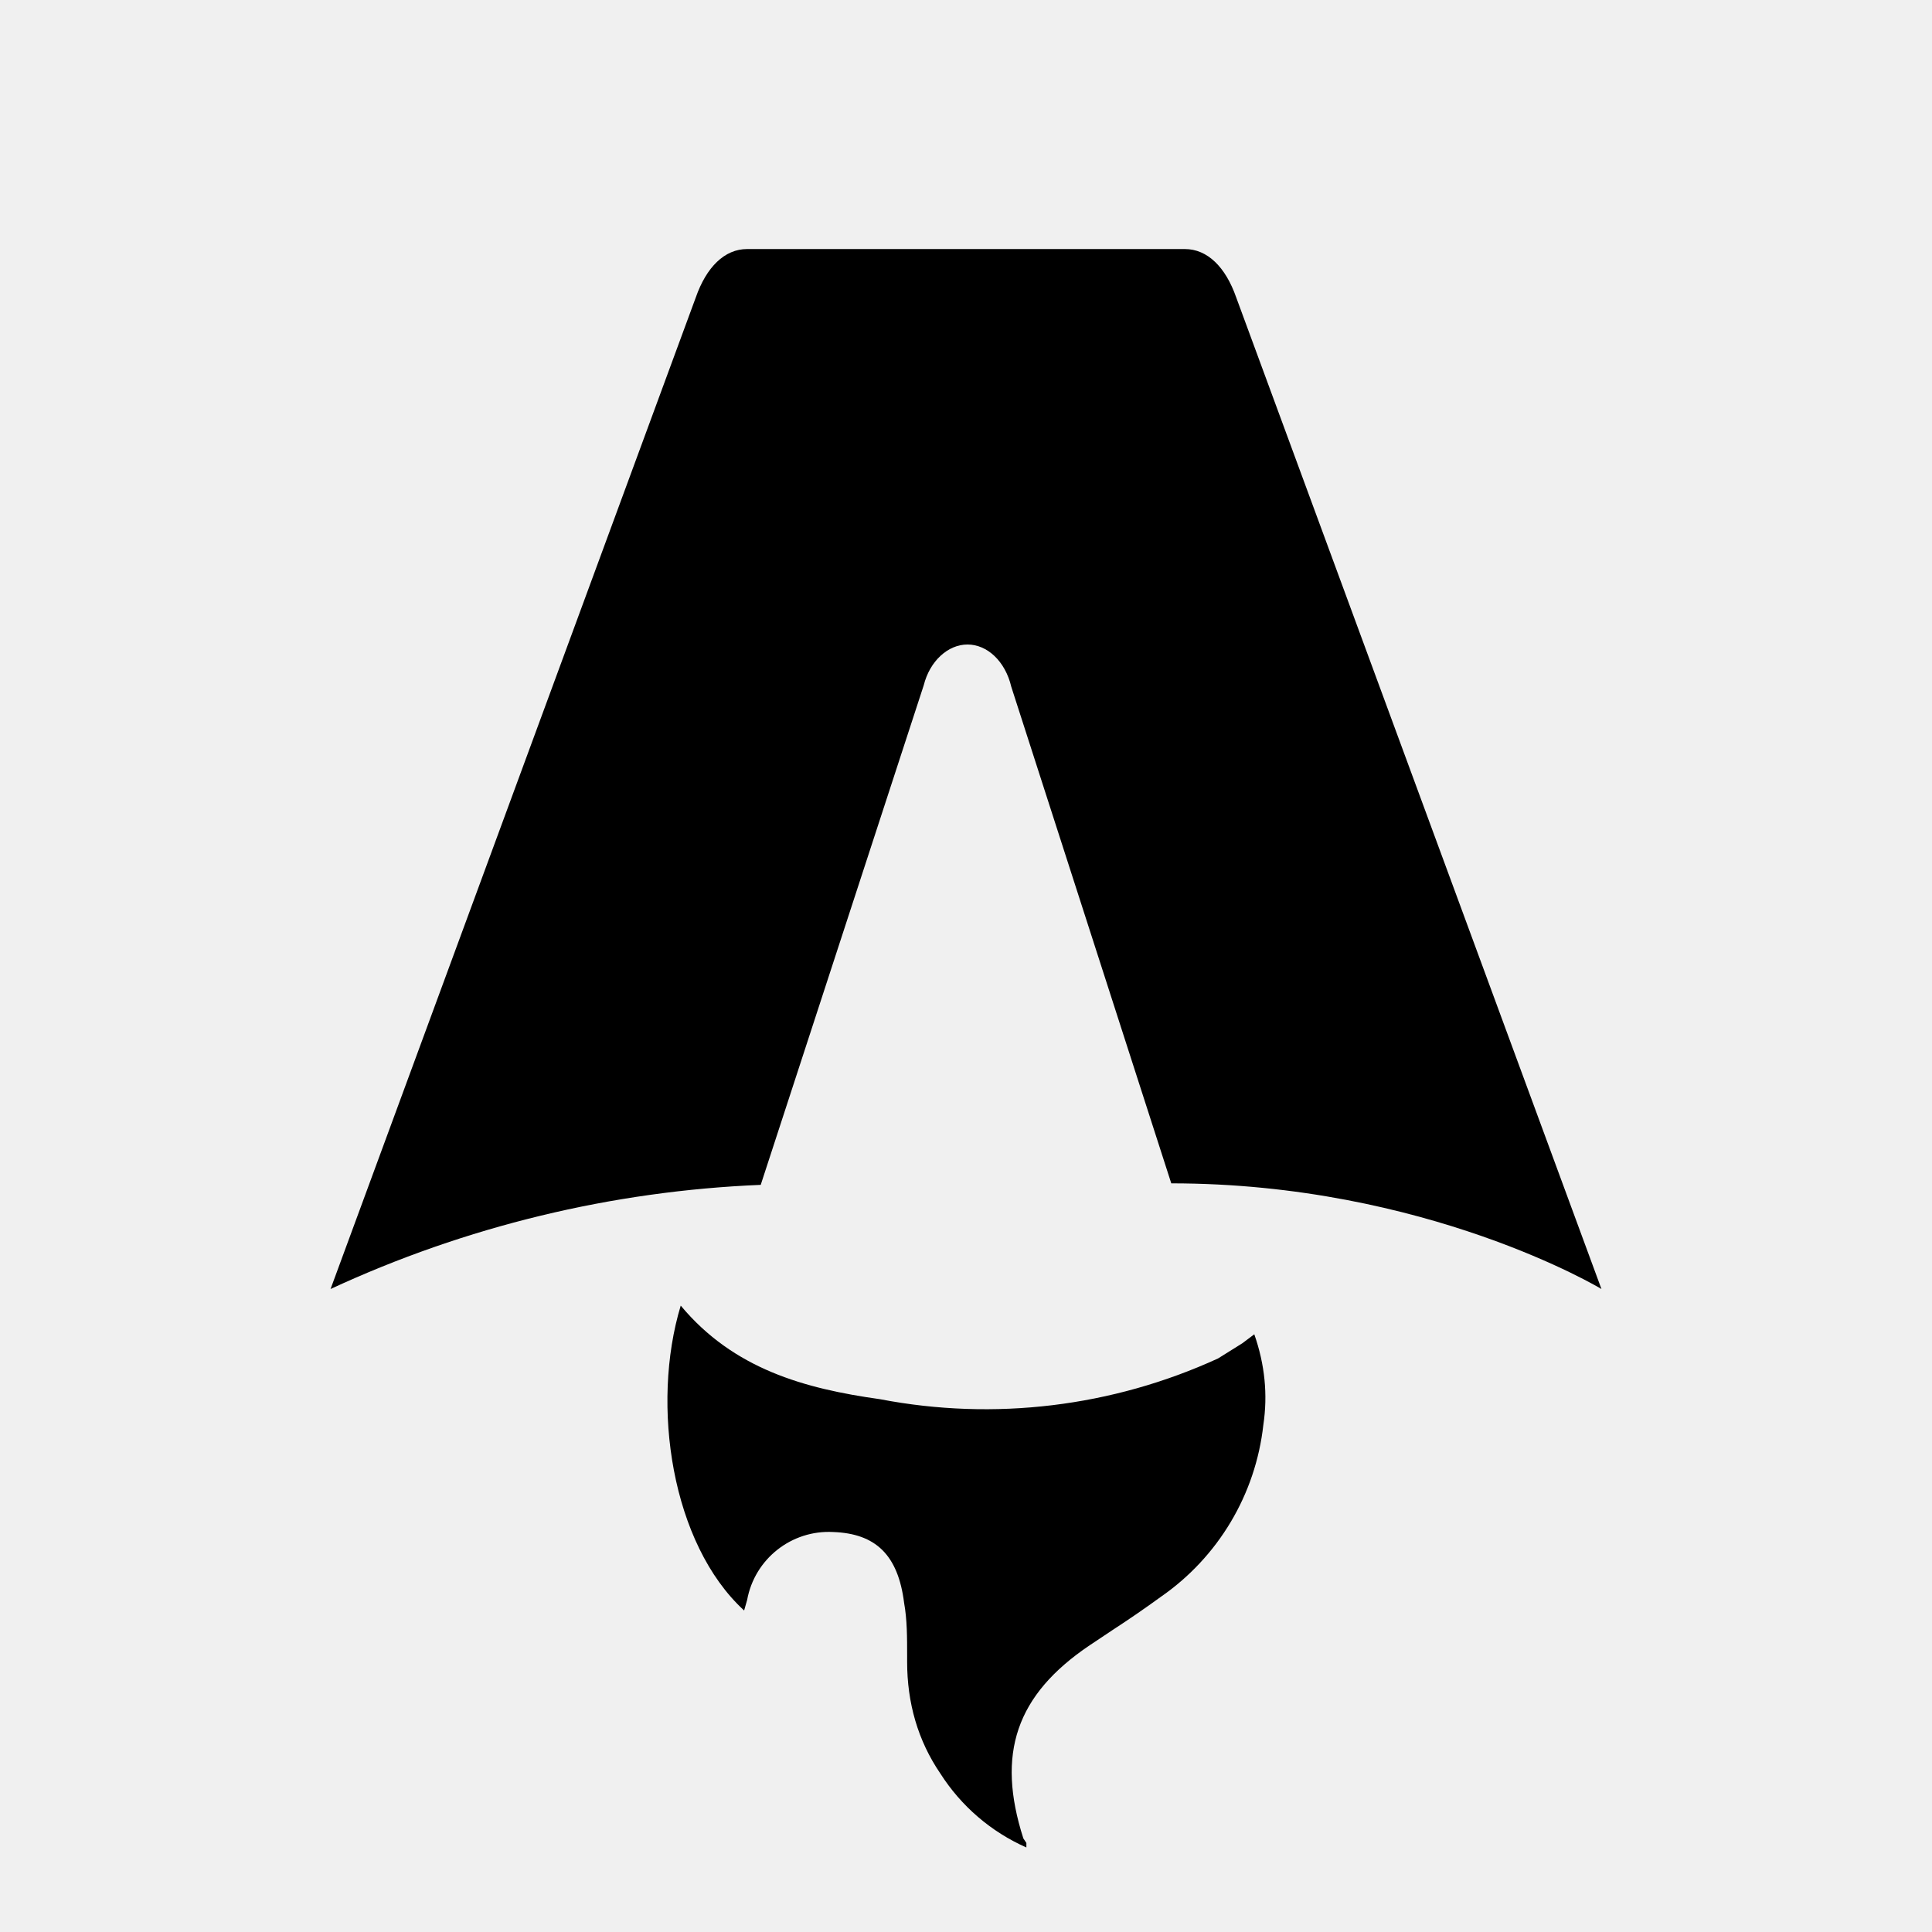
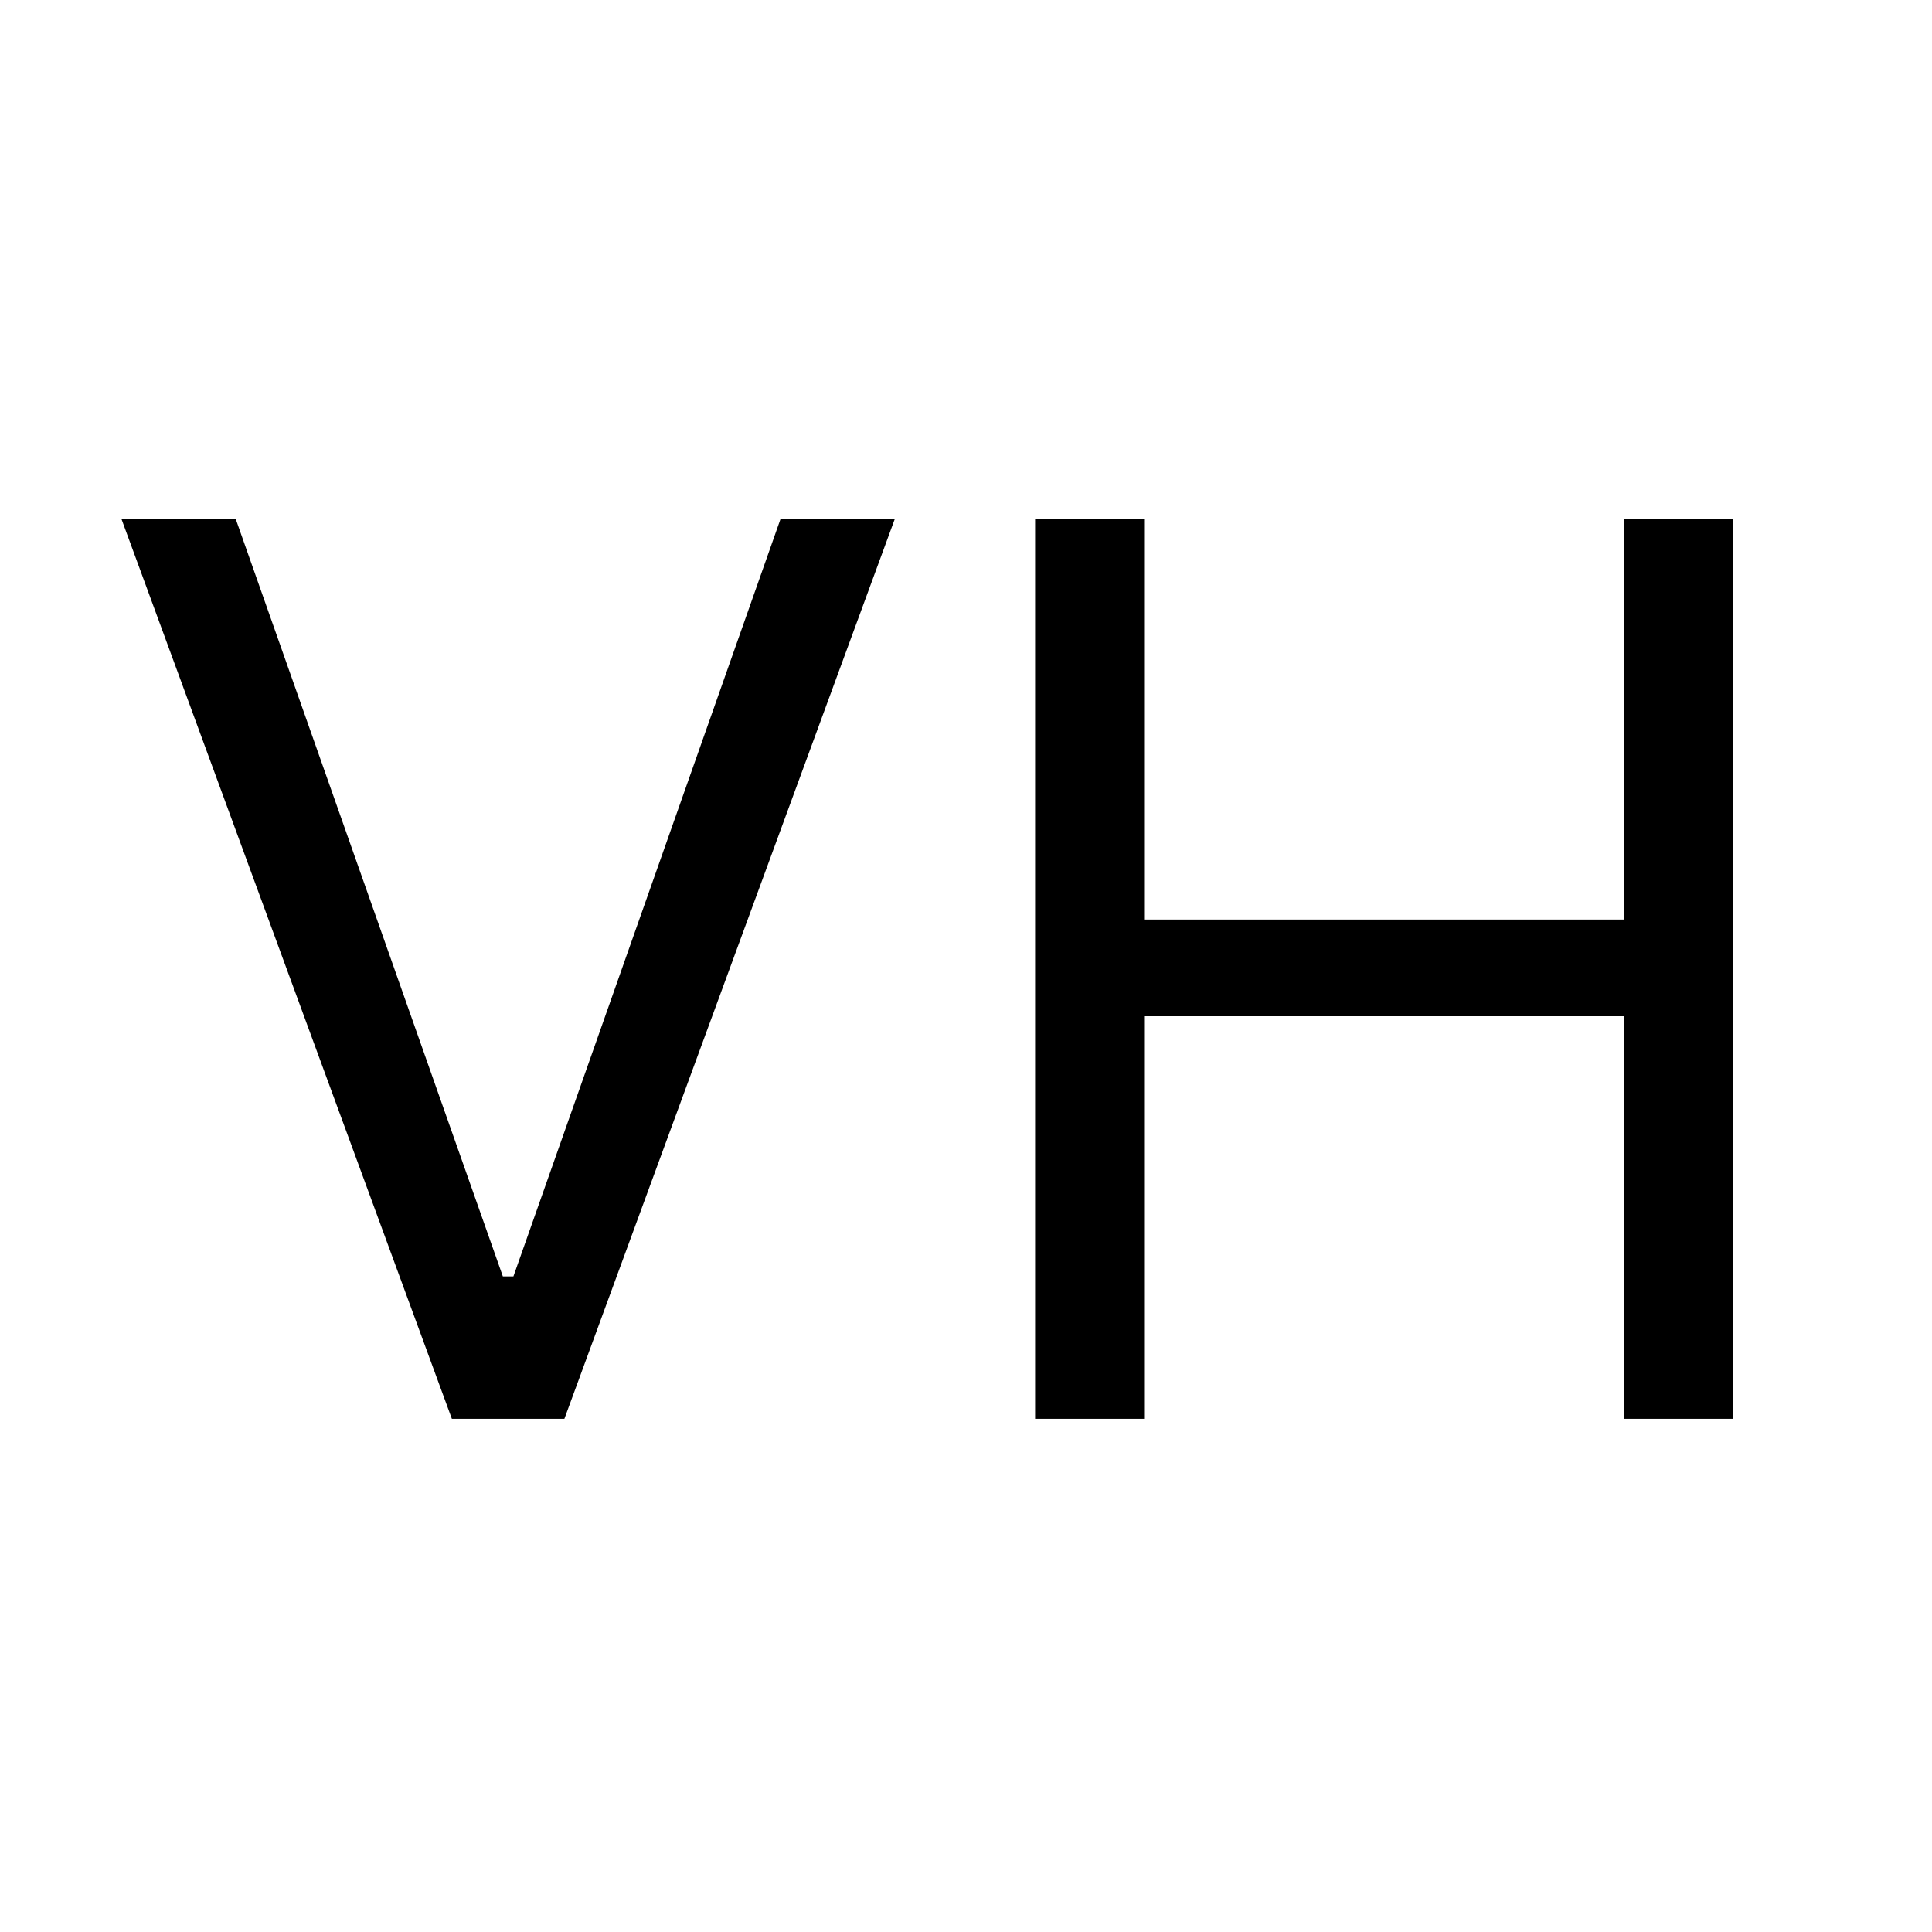
- <svg xmlns="http://www.w3.org/2000/svg" fill="none" viewBox="0 0 128 128">
-   <path d="M50.4 78.5a75.1 75.1 0 0 0-28.5 6.9l24.2-65.7c.7-2 1.9-3.2 3.4-3.2h29c1.5 0 2.7 1.2 3.4 3.2l24.2 65.7s-11.6-7-28.5-7L67 45.5c-.4-1.7-1.6-2.8-2.9-2.8-1.3 0-2.5 1.1-2.9 2.7L50.4 78.5Zm-1.1 28.2Zm-4.2-20.2c-2 6.6-.6 15.8 4.2 20.2a17.5 17.5 0 0 1 .2-.7 5.5 5.5 0 0 1 5.7-4.5c2.8.1 4.3 1.5 4.7 4.7.2 1.1.2 2.3.2 3.5v.4c0 2.7.7 5.2 2.2 7.4a13 13 0 0 0 5.7 4.9v-.3l-.2-.3c-1.8-5.6-.5-9.5 4.4-12.8l1.5-1a73 73 0 0 0 3.2-2.2 16 16 0 0 0 6.8-11.4c.3-2 .1-4-.6-6l-.8.6-1.6 1a37 37 0 0 1-22.4 2.7c-5-.7-9.7-2-13.2-6.2Z" />
+ <svg xmlns="http://www.w3.org/2000/svg" fill="none" viewBox="0 0 256 256">
+   <rect width="256" height="256" fill="white" />
+   <path d="M31.222 68.727L66.631 169.131H68.029L103.438 68.727H118.58L74.784 188H59.875L16.08 68.727H31.222ZM137.158 188V68.727H151.601V121.841H215.198V68.727H229.641V188H215.198V134.653H151.601V188H137.158Z" fill="black" />
  <style>
        path { fill: #000; }
+         rect { fill: #fff; }
        @media (prefers-color-scheme: dark) {
-             path { fill: #FFF; }
+             path { fill: #fff; }
+             rect { fill: #000; }
        }
    </style>
</svg>
